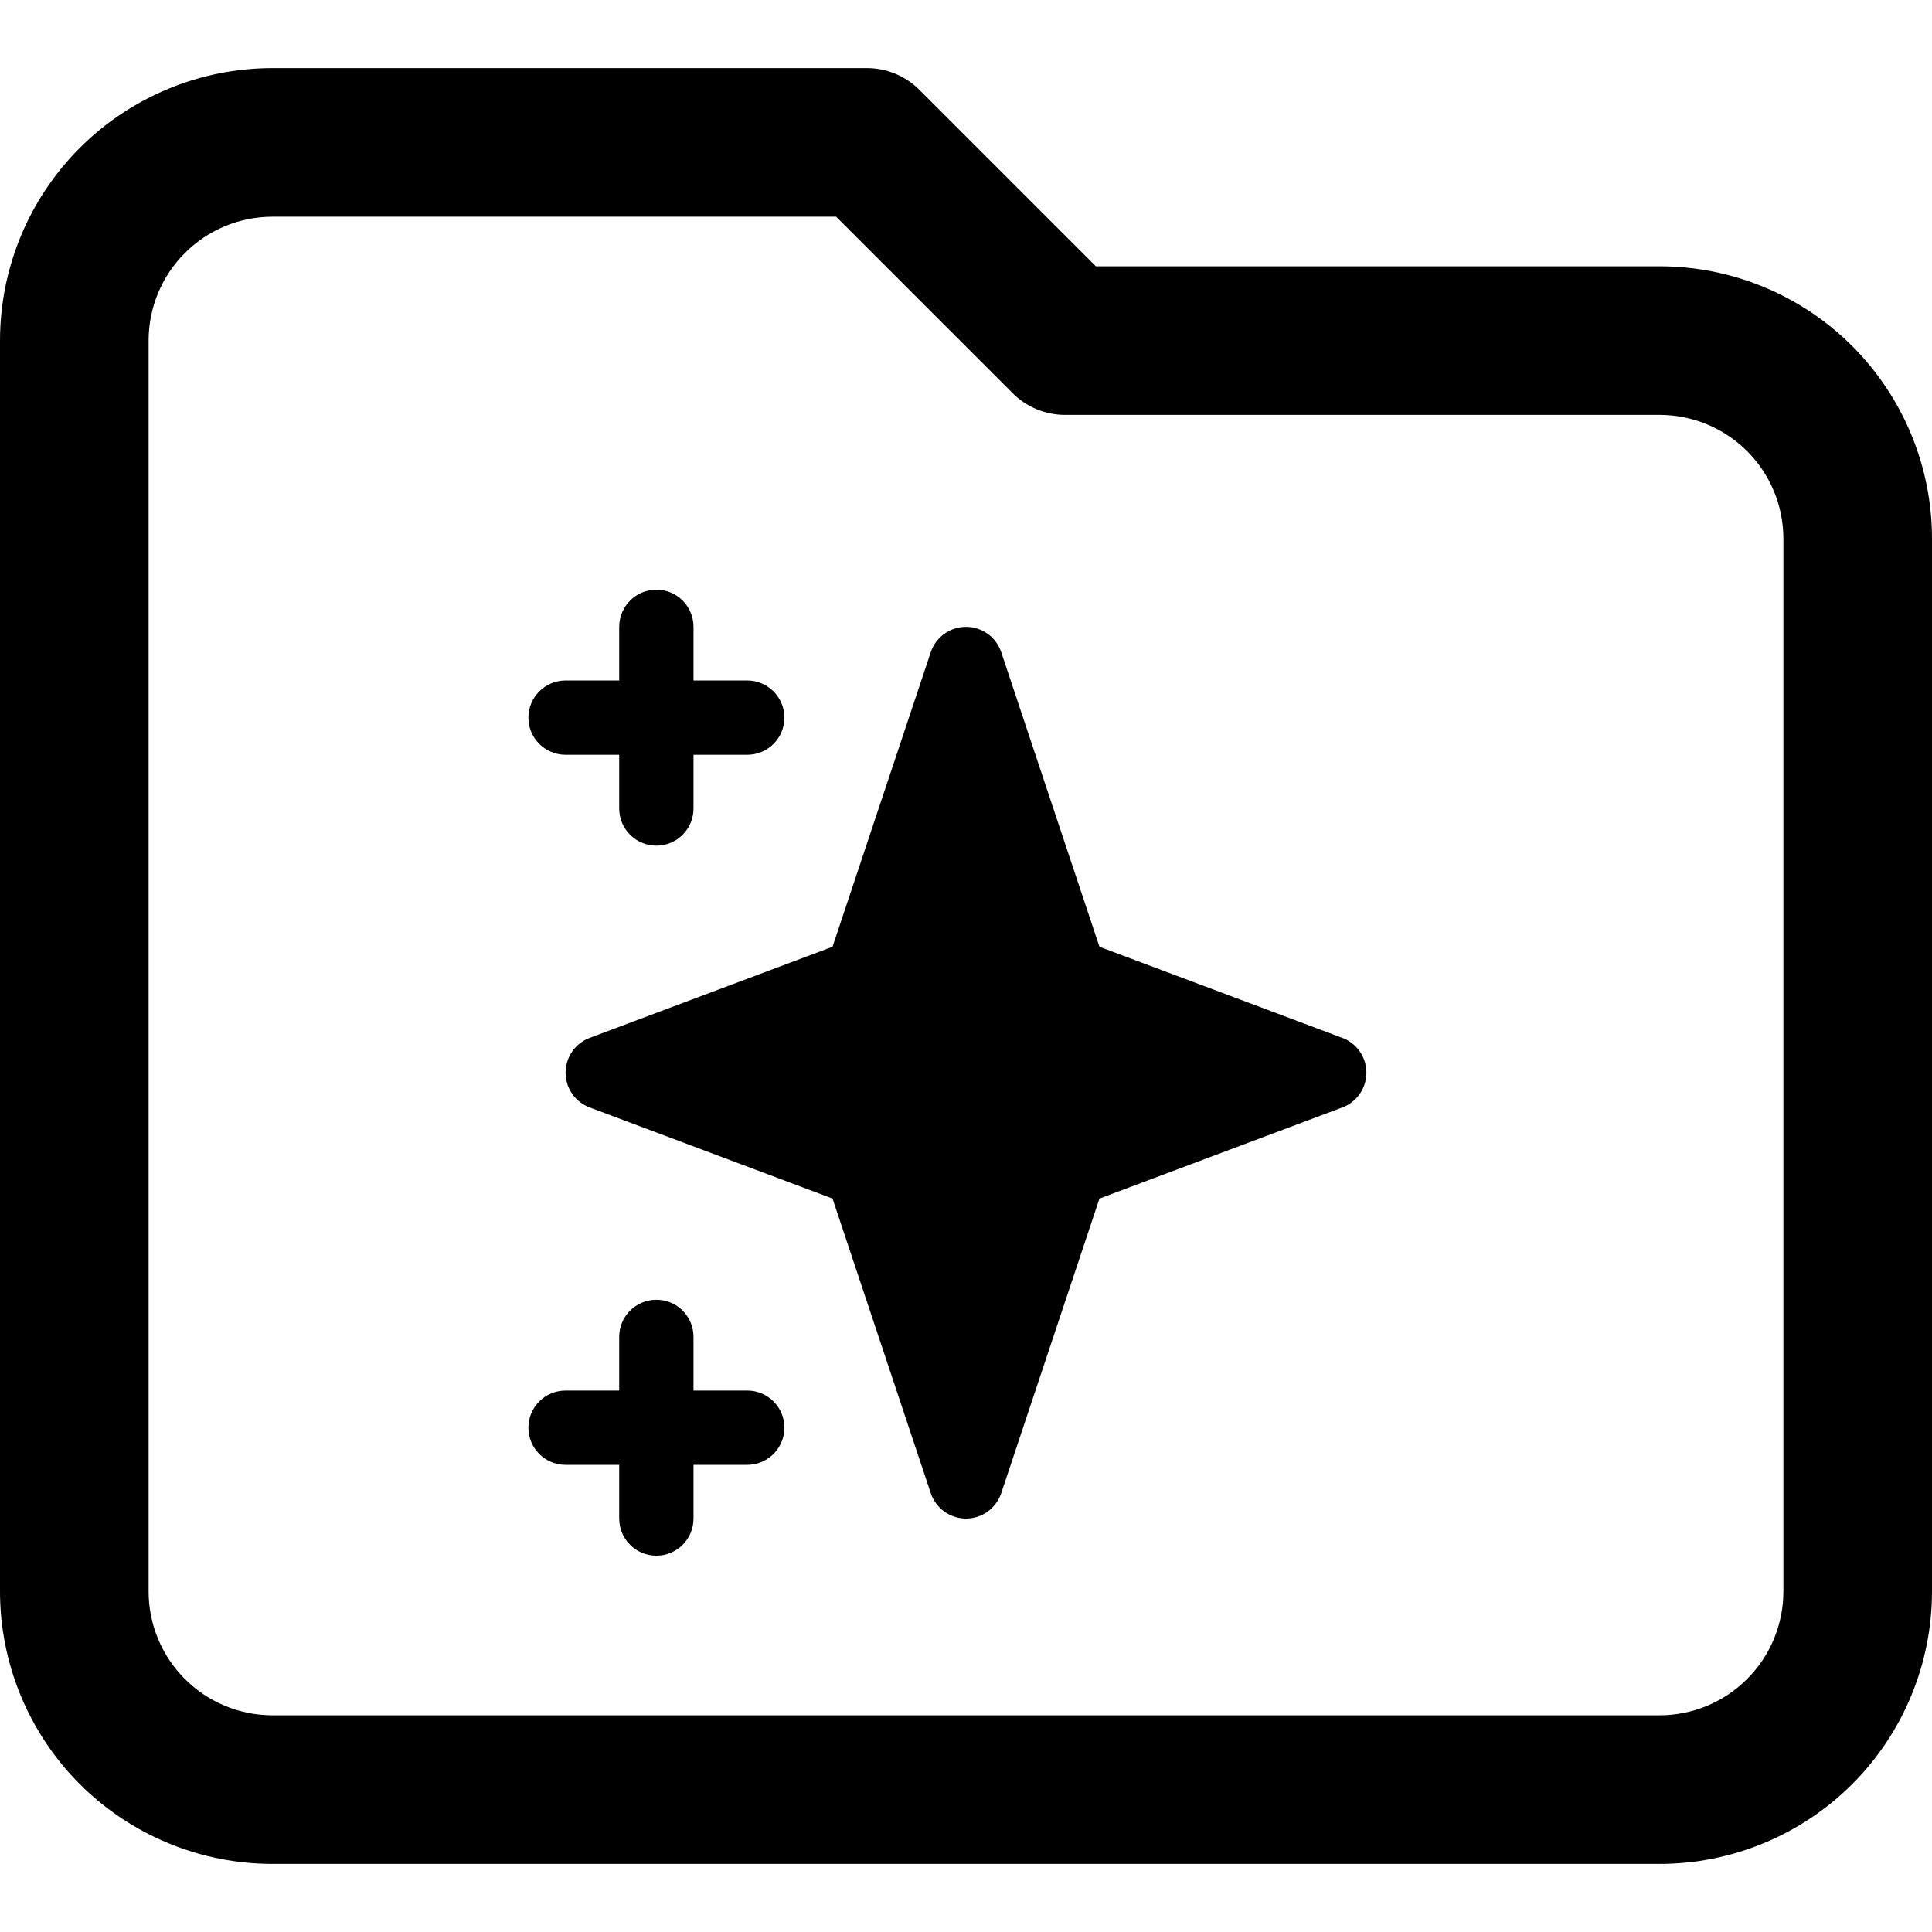
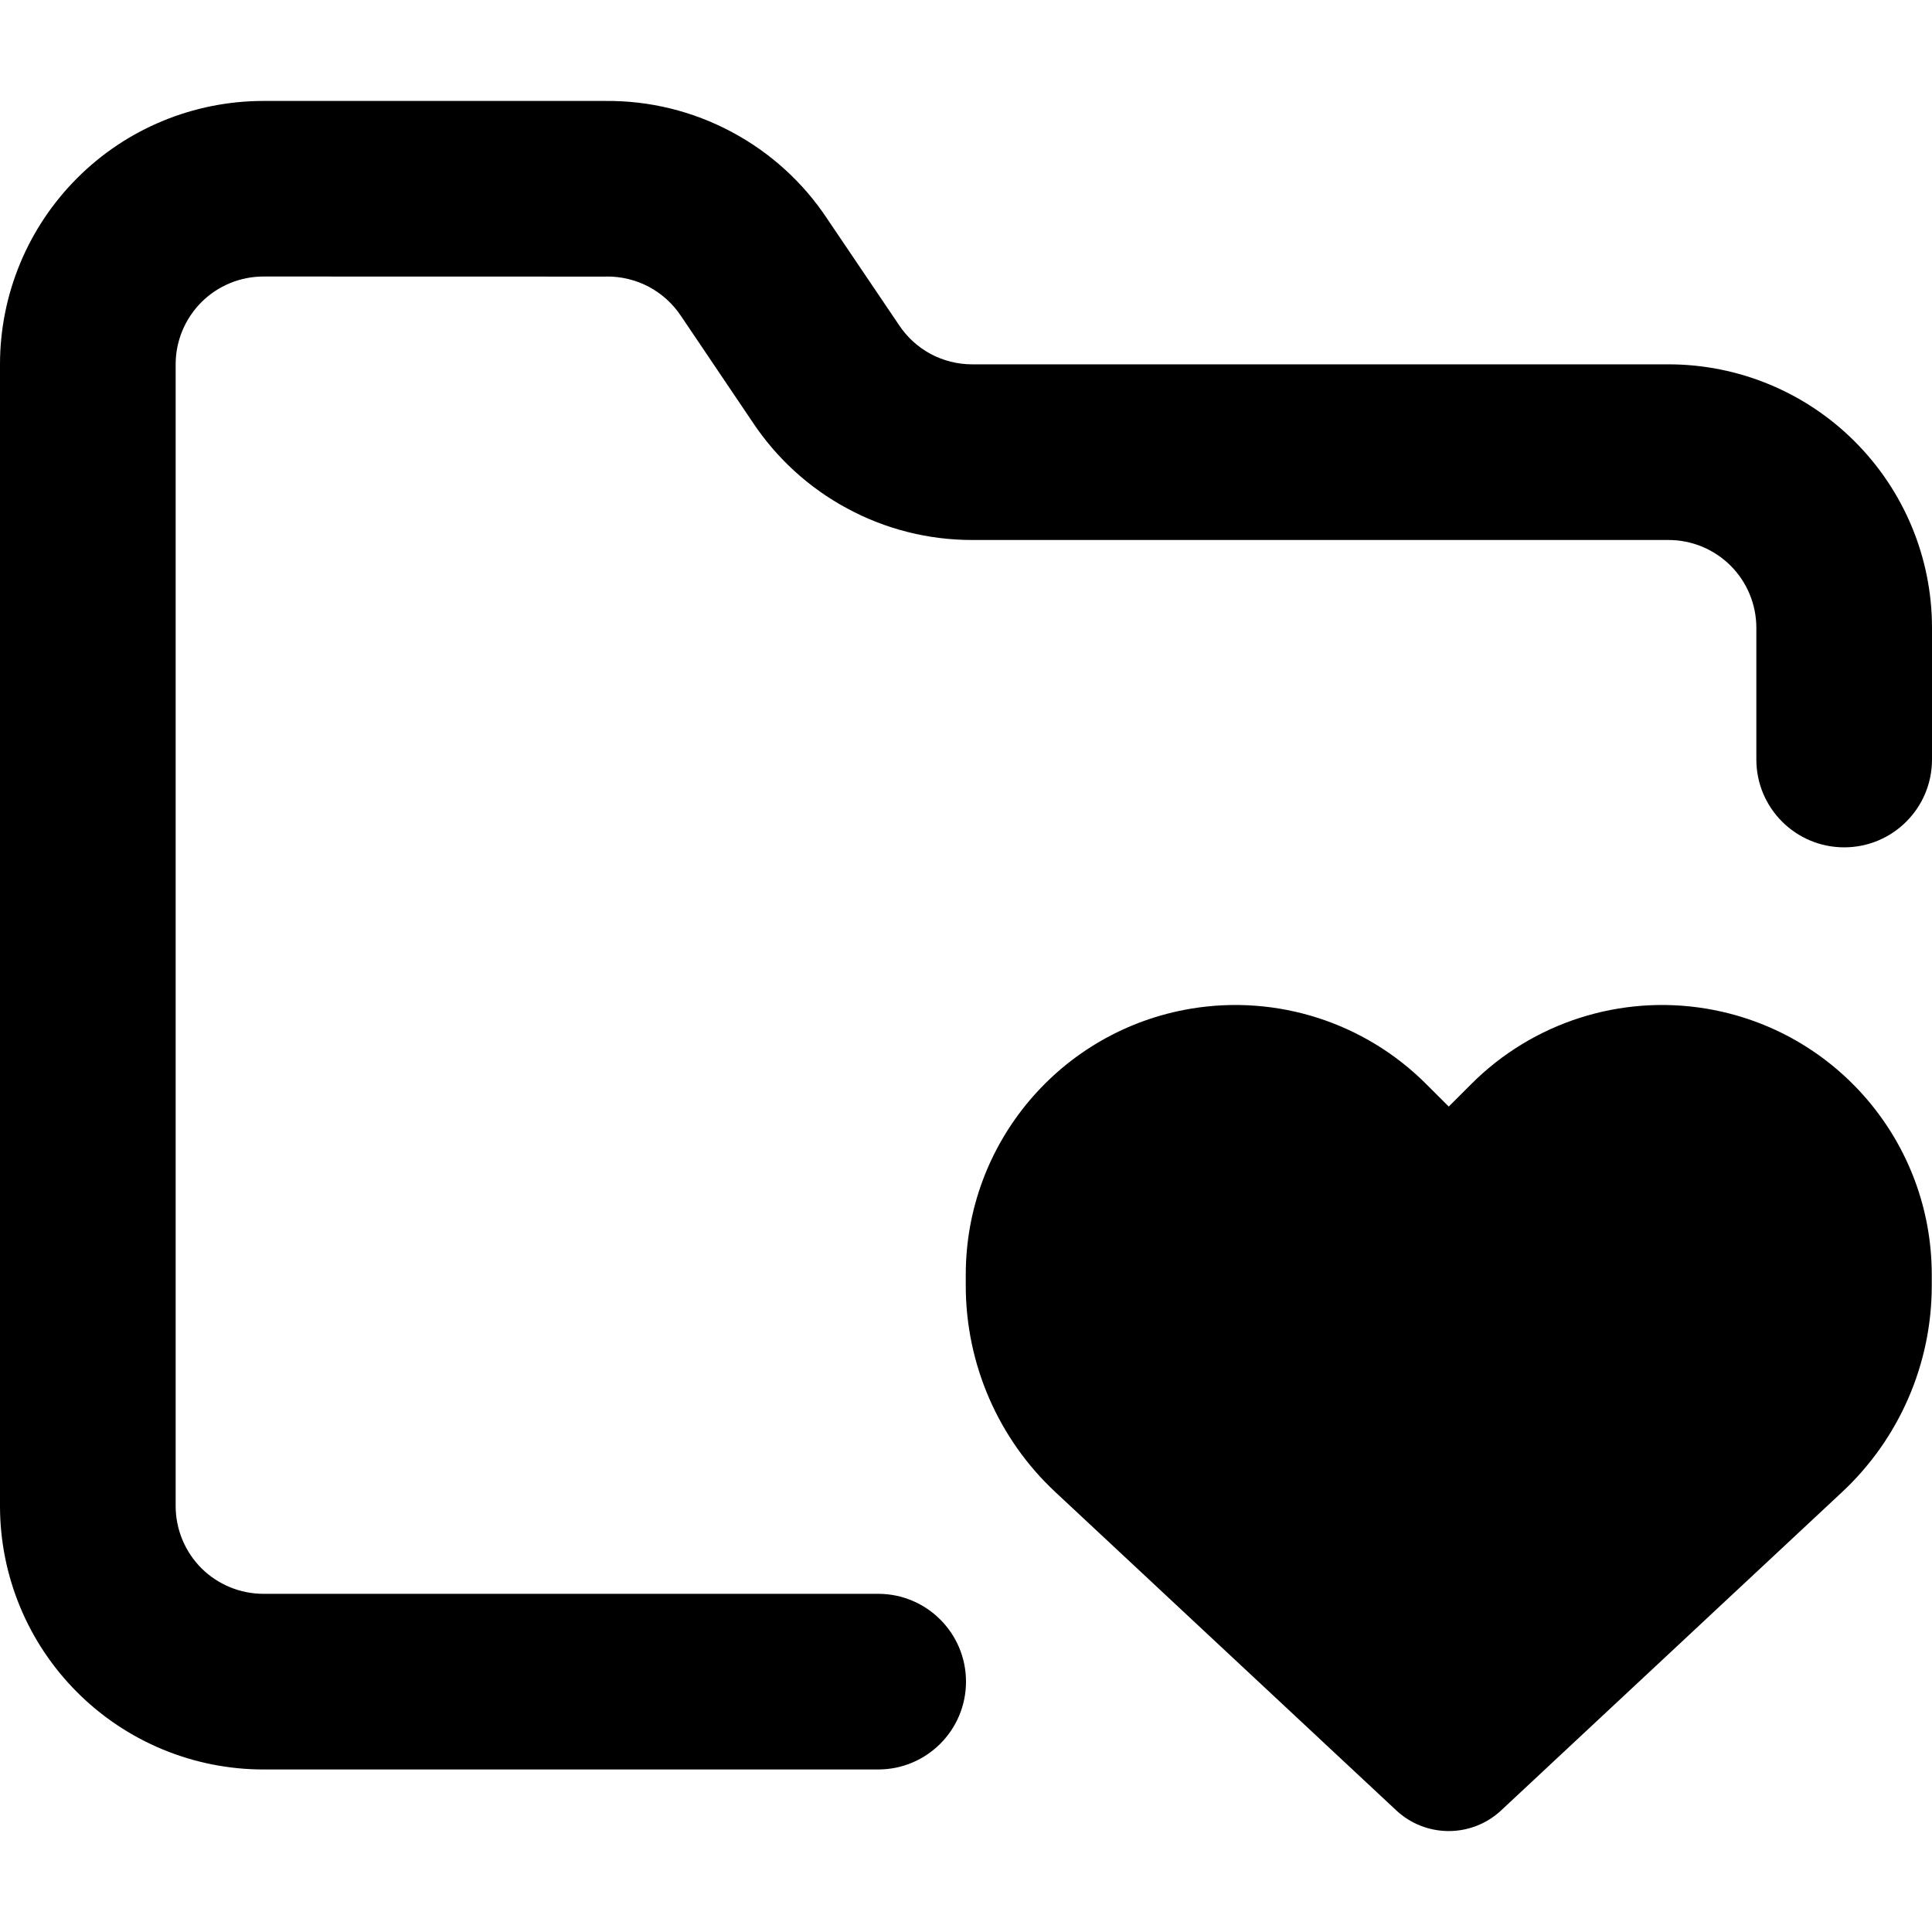
<svg xmlns="http://www.w3.org/2000/svg" viewBox="0 0 24 24">
-   <path d="M0.991 1.837C1.626 1.203 2.487 0.846 3.385 0.846H10.769C11.014 0.846 11.249 0.943 11.422 1.117L13.613 3.308H20.615C21.513 3.308 22.374 3.664 23.009 4.299C23.643 4.934 24 5.795 24 6.692V19.769C24 20.667 23.643 21.528 23.009 22.163C22.374 22.797 21.513 23.154 20.615 23.154H12H3.385C2.487 23.154 1.626 22.797 0.991 22.163C0.357 21.528 0 20.667 0 19.769V4.231C0 3.333 0.357 2.472 0.991 1.837ZM3.385 2.692C2.977 2.692 2.585 2.854 2.297 3.143C2.008 3.431 1.846 3.823 1.846 4.231V19.769C1.846 20.177 2.008 20.569 2.297 20.857C2.585 21.146 2.977 21.308 3.385 21.308H20.615C21.023 21.308 21.415 21.146 21.703 20.857C21.992 20.569 22.154 20.177 22.154 19.769V6.692C22.154 6.284 21.992 5.893 21.703 5.604C21.415 5.316 21.023 5.154 20.615 5.154H13.231C12.986 5.154 12.751 5.057 12.578 4.883L10.387 2.692H3.385Z" fill="currentColor" />
-   <path d="M12 7.787C12.199 7.787 12.375 7.914 12.438 8.102L13.658 11.761L16.675 12.893C16.855 12.96 16.974 13.133 16.974 13.325C16.974 13.518 16.855 13.69 16.675 13.757L13.658 14.889L12.438 18.548C12.375 18.736 12.199 18.864 12 18.864C11.801 18.864 11.625 18.736 11.562 18.548L10.342 14.889L7.325 13.757C7.145 13.69 7.026 13.518 7.026 13.325C7.026 13.133 7.145 12.96 7.325 12.893L10.342 11.761L11.562 8.102C11.625 7.914 11.801 7.787 12 7.787Z" fill="currentColor" />
-   <path d="M8.154 16.146C8.409 16.146 8.615 16.352 8.615 16.607V17.274H9.282C9.537 17.274 9.744 17.48 9.744 17.735C9.744 17.99 9.537 18.197 9.282 18.197H8.615V18.864C8.615 19.119 8.409 19.325 8.154 19.325C7.899 19.325 7.692 19.119 7.692 18.864V18.197H7.026C6.771 18.197 6.564 17.99 6.564 17.735C6.564 17.48 6.771 17.274 7.026 17.274H7.692V16.607C7.692 16.352 7.899 16.146 8.154 16.146Z" fill="currentColor" />
-   <path d="M8.154 7.325C8.409 7.325 8.615 7.532 8.615 7.787V8.453H9.282C9.537 8.453 9.744 8.66 9.744 8.915C9.744 9.17 9.537 9.376 9.282 9.376H8.615V10.043C8.615 10.298 8.409 10.505 8.154 10.505C7.899 10.505 7.692 10.298 7.692 10.043V9.376H7.026C6.771 9.376 6.564 9.17 6.564 8.915C6.564 8.66 6.771 8.453 7.026 8.453H7.692V7.787C7.692 7.532 7.899 7.325 8.154 7.325Z" fill="currentColor" />
+   <path d="M8.061 3.563C7.9 3.478 7.72 3.434 7.538 3.435L7.527 3.436L3.273 3.435C2.983 3.435 2.706 3.55 2.501 3.755C2.297 3.96 2.182 4.237 2.182 4.526V18.708C2.182 18.997 2.297 19.275 2.501 19.48C2.706 19.684 2.983 19.799 3.273 19.799H10.909C11.512 19.799 12 20.288 12 20.89C12 21.492 11.512 21.981 10.909 21.981H3.273C2.405 21.981 1.572 21.636 0.959 21.022C0.345 20.409 0 19.576 0 18.708V4.526C0 3.658 0.345 2.826 0.959 2.212C1.572 1.598 2.405 1.254 3.273 1.254H7.522C8.068 1.249 8.606 1.381 9.087 1.638C9.568 1.894 9.978 2.266 10.278 2.721L11.166 4.035C11.265 4.186 11.4 4.31 11.559 4.396C11.718 4.481 11.896 4.526 12.076 4.526H20.727C21.595 4.526 22.428 4.871 23.041 5.485C23.655 6.099 24 6.931 24 7.799V9.435C24 10.038 23.512 10.526 22.909 10.526C22.307 10.526 21.818 10.038 21.818 9.435V7.799C21.818 7.51 21.703 7.232 21.499 7.028C21.294 6.823 21.017 6.708 20.727 6.708H12.076C11.534 6.708 11.001 6.574 10.524 6.316C10.049 6.061 9.645 5.691 9.347 5.241L8.46 3.926C8.359 3.774 8.222 3.649 8.061 3.563Z" fill="currentColor" />
+   <path d="M22.881 18.537L18.646 22.491C18.47 22.655 18.238 22.746 17.997 22.746C17.755 22.746 17.523 22.655 17.347 22.491L13.112 18.537C12.4 17.874 11.997 16.943 11.997 15.971V15.835C11.997 14.196 13.18 12.8 14.795 12.53C15.864 12.352 16.951 12.701 17.715 13.465L17.997 13.746L18.278 13.465C19.042 12.701 20.13 12.352 21.198 12.53C22.813 12.8 23.997 14.196 23.997 15.835V15.971C23.997 16.943 23.593 17.874 22.881 18.537Z" fill="currentColor" />
</svg>
